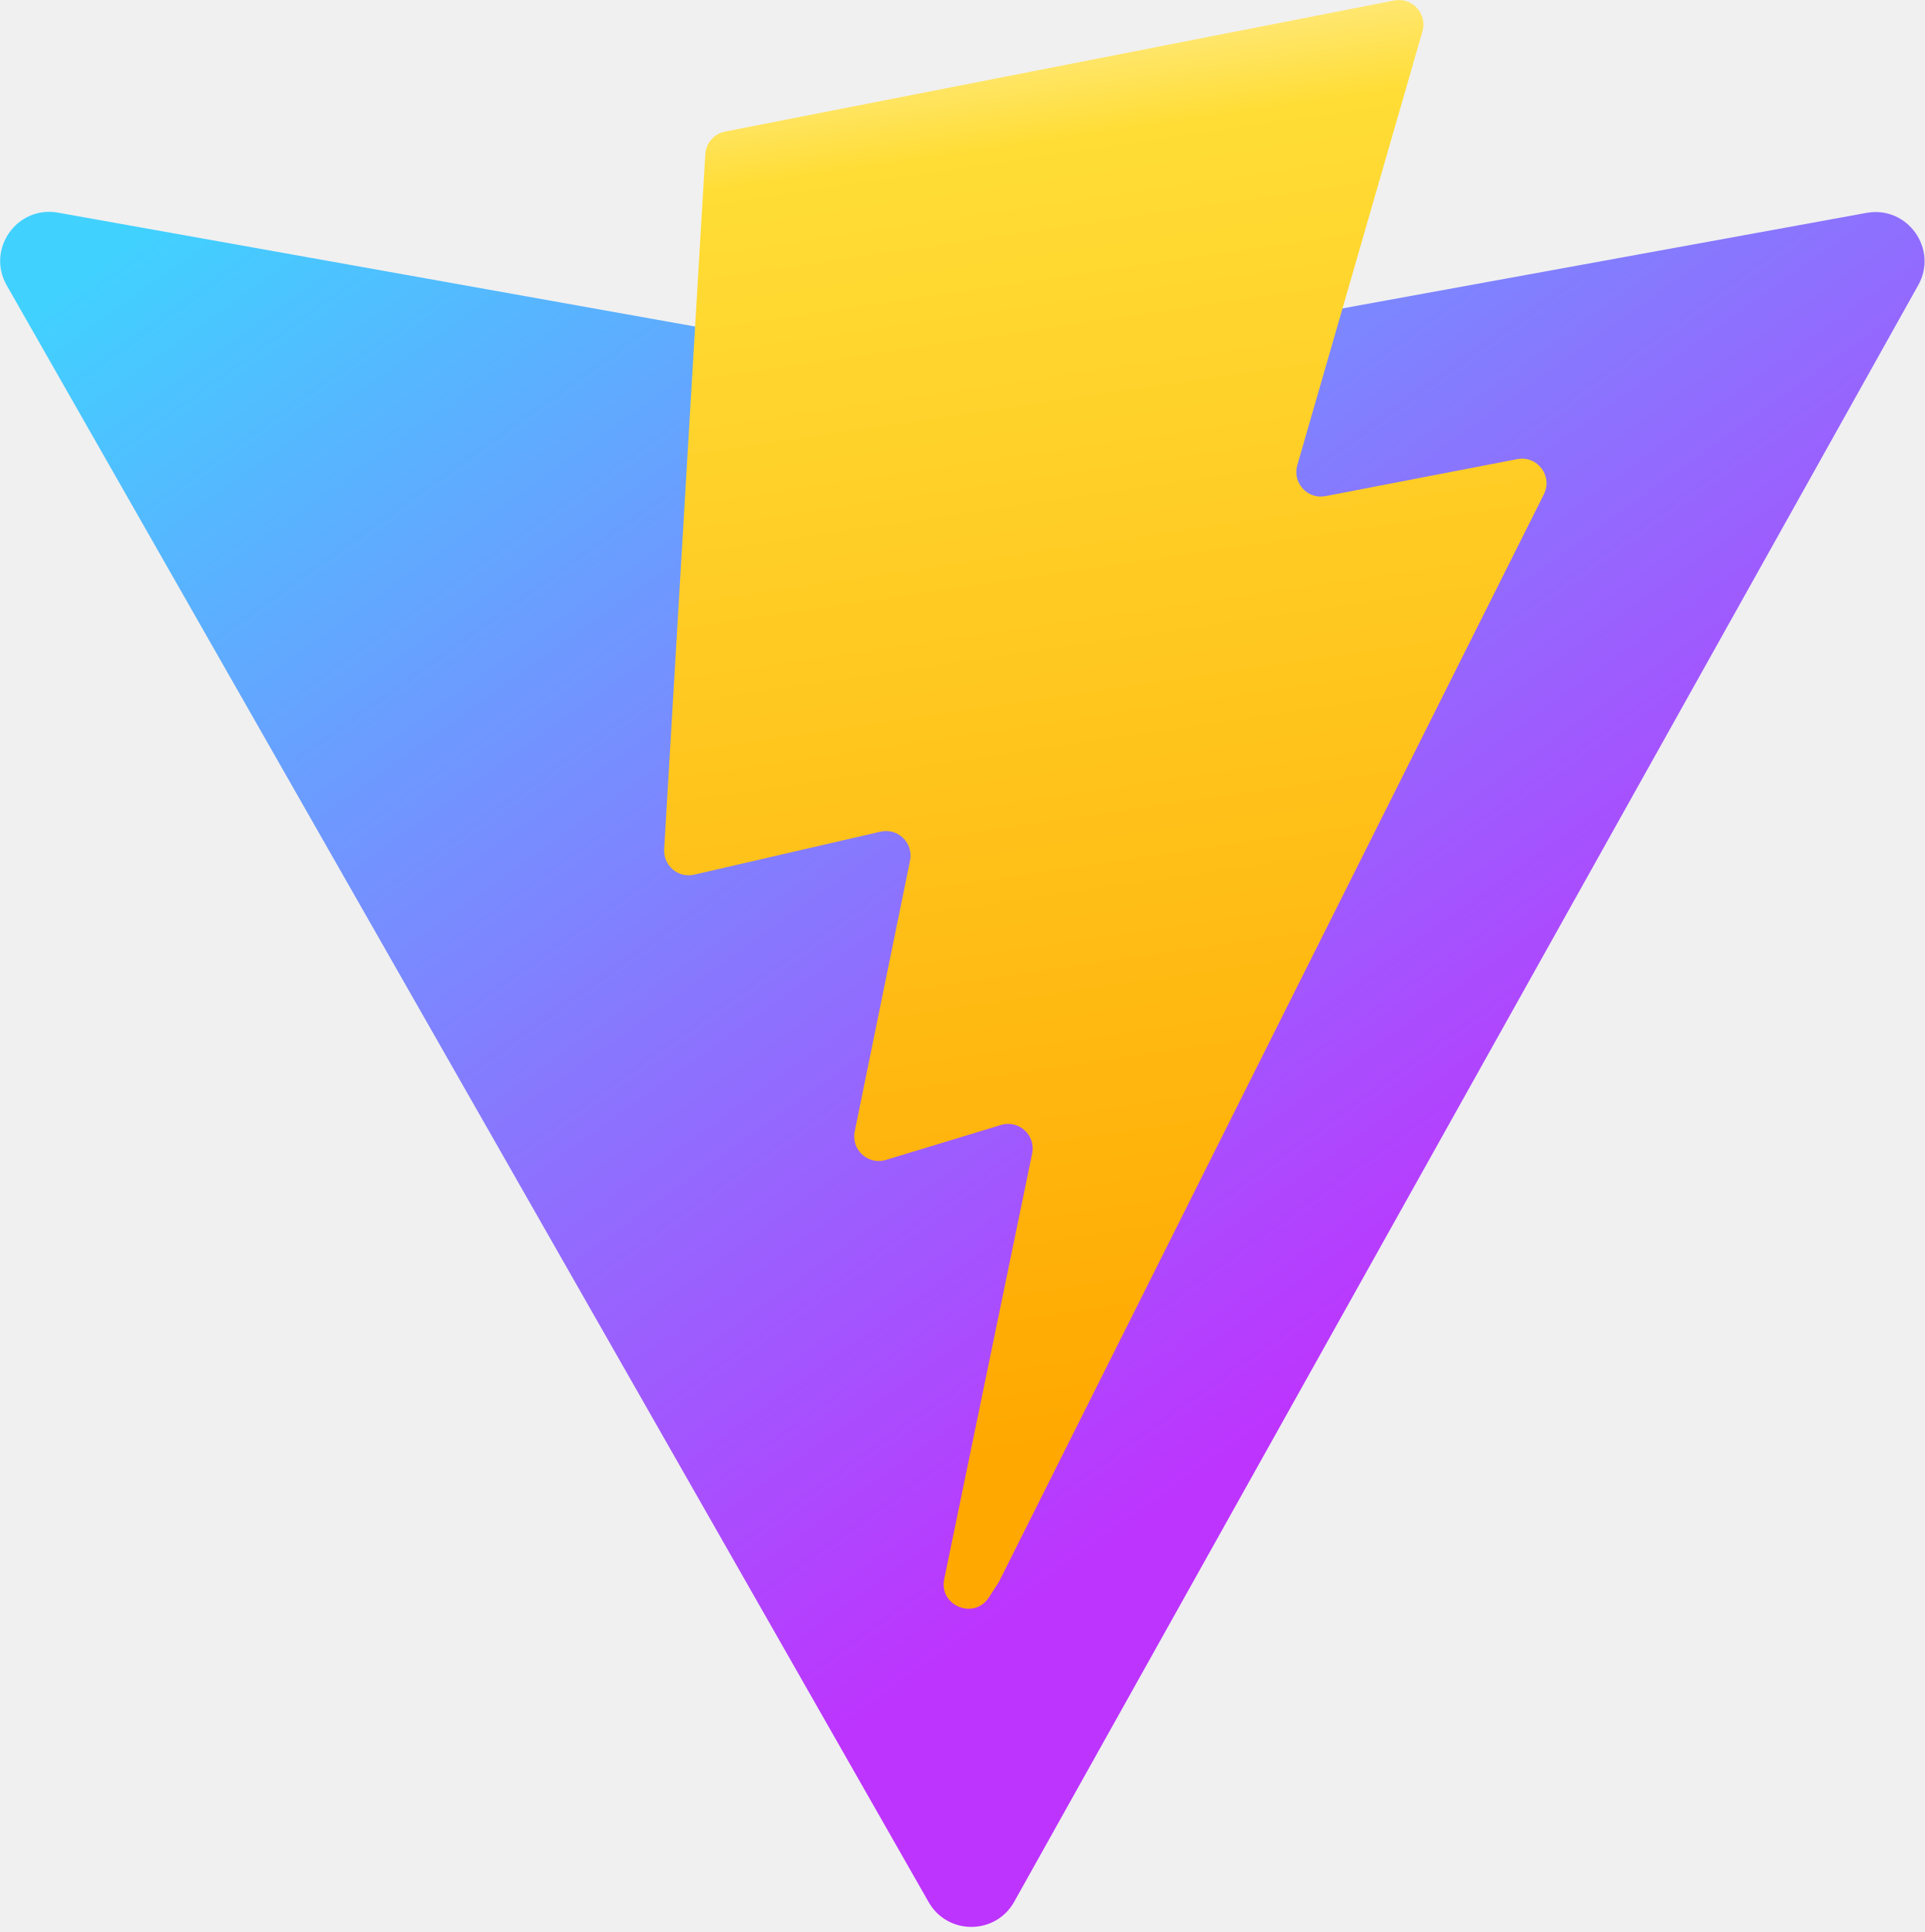
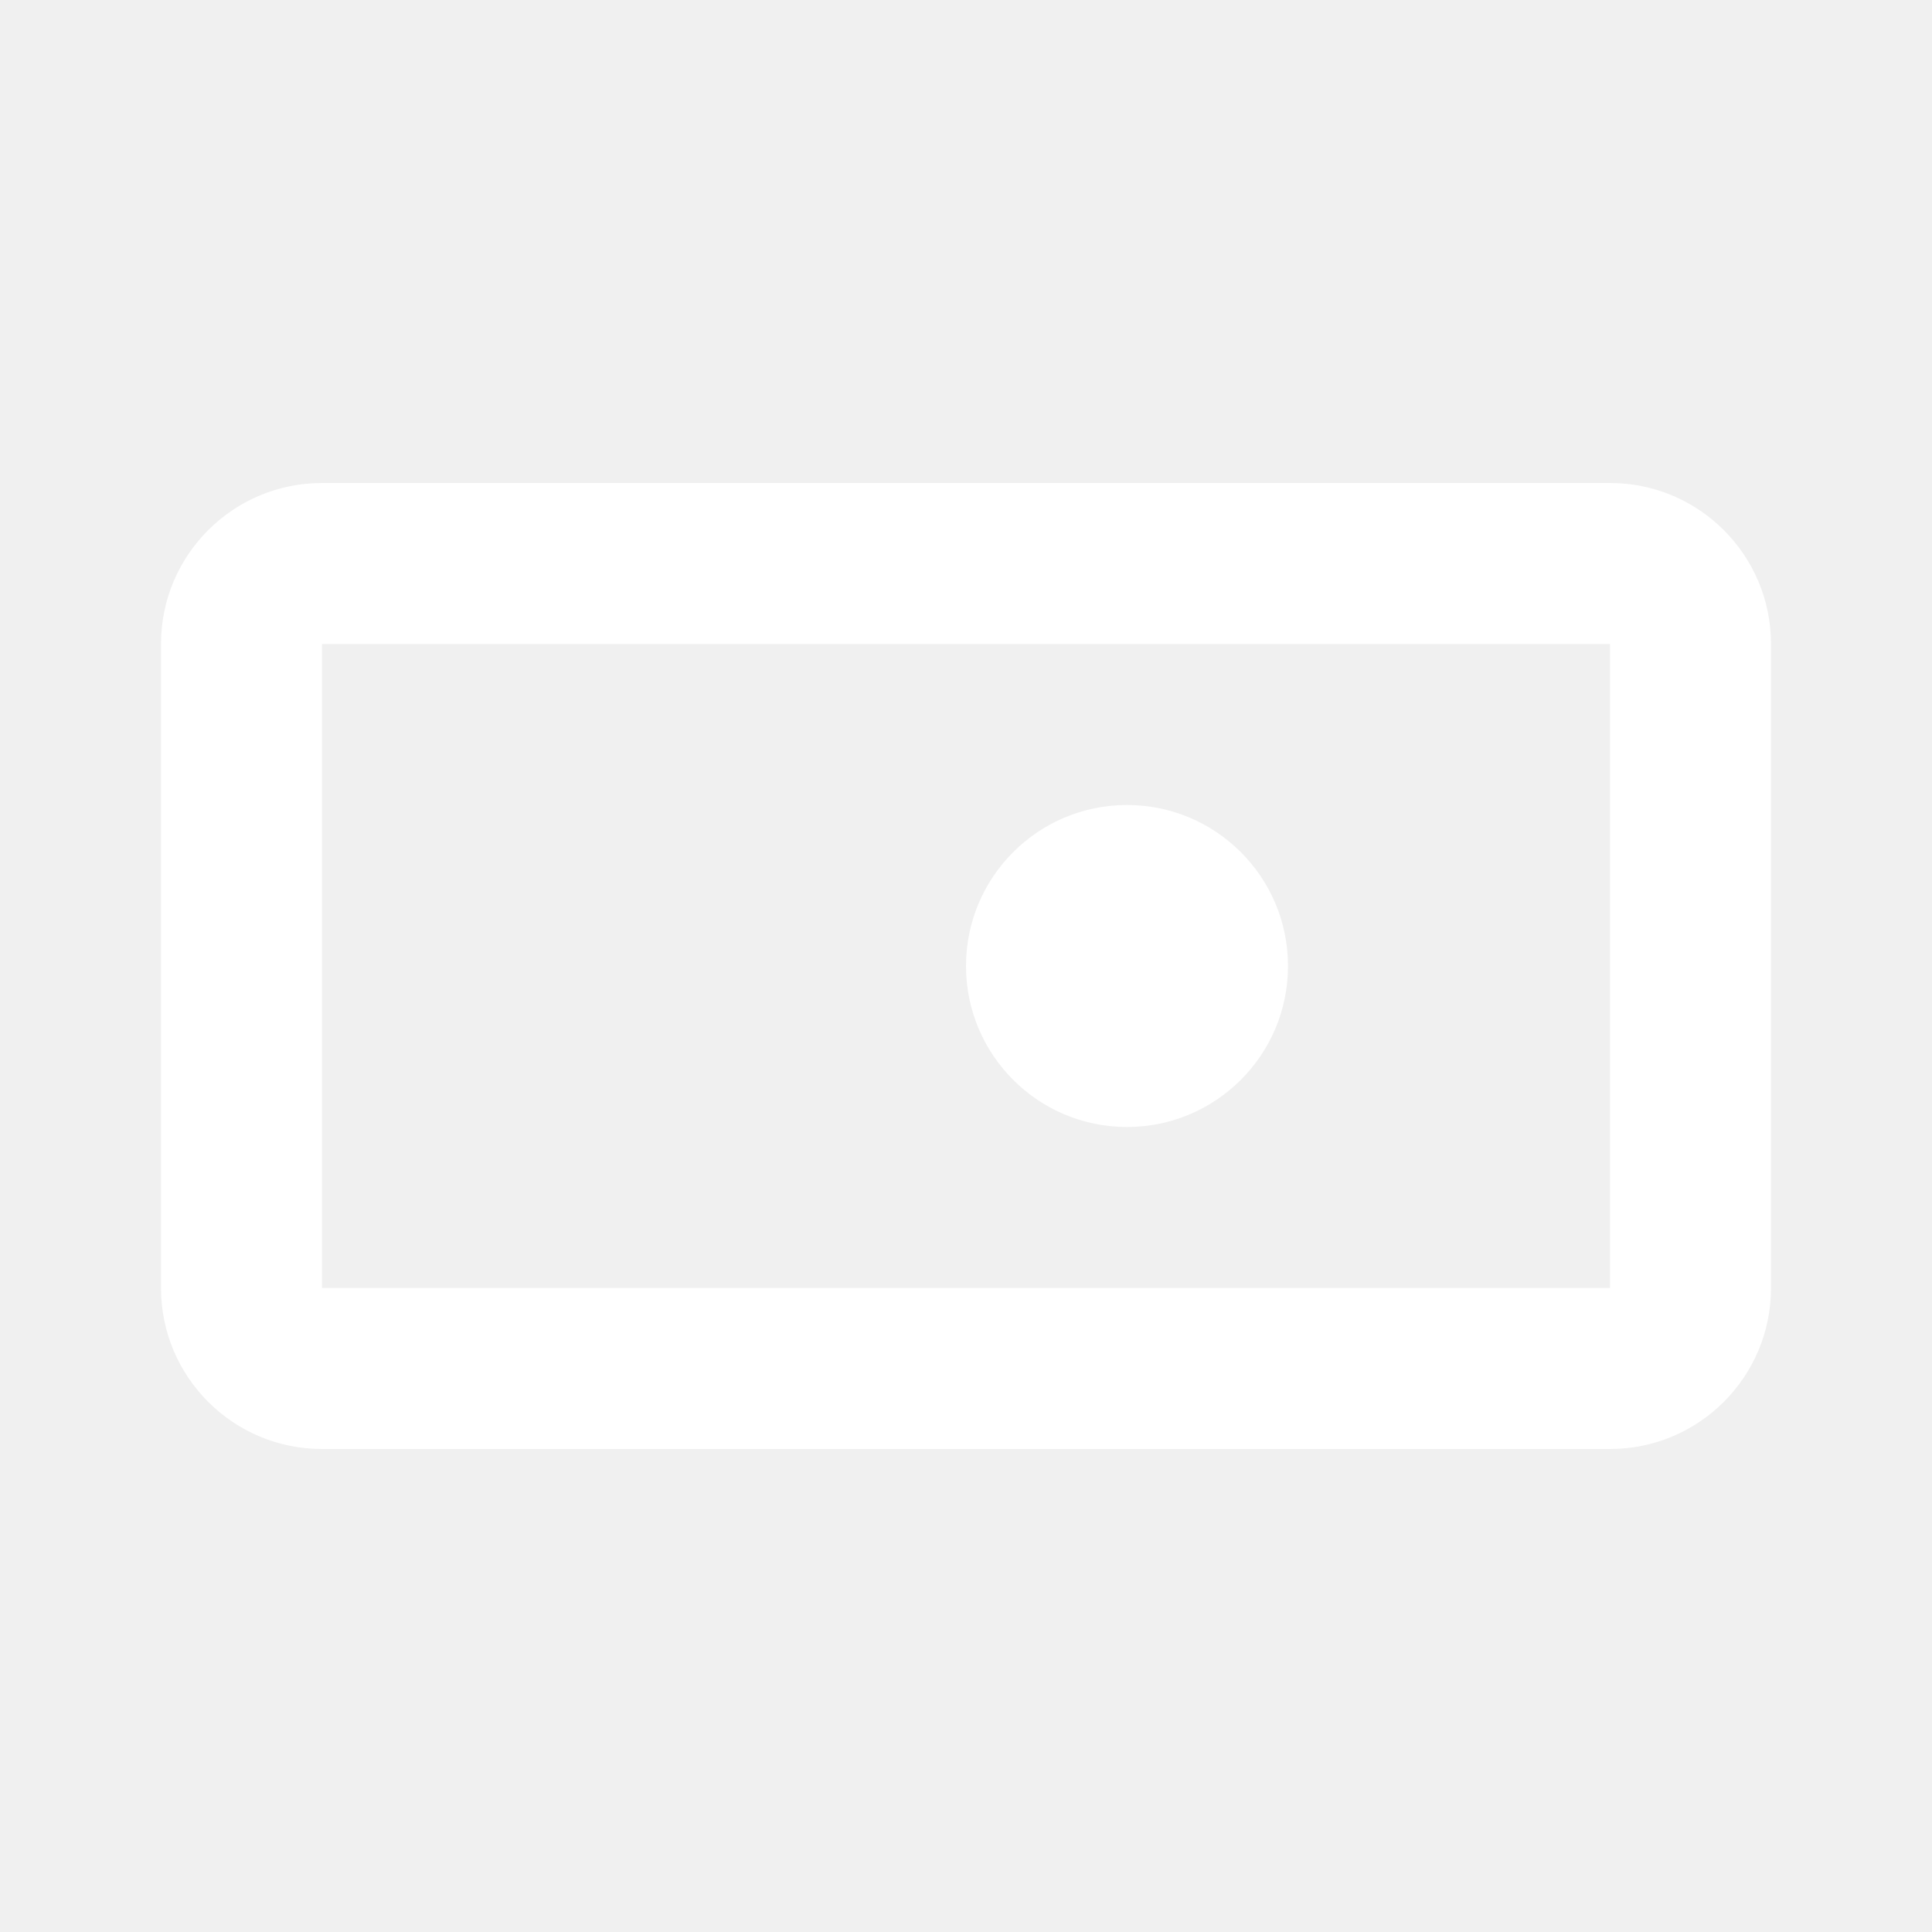
- <svg xmlns="http://www.w3.org/2000/svg" aria-hidden="true" role="img" class="iconify iconify--logos" width="31.88" height="32" preserveAspectRatio="xMidYMid meet" viewBox="0 0 256 257">
-   <defs>
-     <linearGradient id="IconifyId1813088fe1fbc01fb466" x1="-.828%" x2="57.636%" y1="7.652%" y2="78.411%">
-       <stop offset="0%" stop-color="#41D1FF" />
-       <stop offset="100%" stop-color="#BD34FE" />
-     </linearGradient>
-     <linearGradient id="IconifyId1813088fe1fbc01fb467" x1="43.376%" x2="50.316%" y1="2.242%" y2="89.03%">
-       <stop offset="0%" stop-color="#FFEA83" />
-       <stop offset="8.333%" stop-color="#FFDD35" />
-       <stop offset="100%" stop-color="#FFA800" />
-     </linearGradient>
-   </defs>
-   <path fill="url(#IconifyId1813088fe1fbc01fb466)" d="M255.153 37.938L134.897 252.976c-2.483 4.44-8.862 4.466-11.382.048L.875 37.958c-2.746-4.814 1.371-10.646 6.827-9.67l120.385 21.517a6.537 6.537 0 0 0 2.322-.004l117.867-21.483c5.438-.991 9.574 4.796 6.877 9.62Z" />
-   <path fill="url(#IconifyId1813088fe1fbc01fb467)" d="M185.432.063L96.44 17.501a3.268 3.268 0 0 0-2.634 3.014l-5.474 92.456a3.268 3.268 0 0 0 3.997 3.378l24.777-5.718c2.318-.535 4.413 1.507 3.936 3.838l-7.361 36.047c-.495 2.426 1.782 4.5 4.151 3.78l15.304-4.649c2.372-.72 4.652 1.36 4.15 3.788l-11.698 56.621c-.732 3.542 3.979 5.473 5.943 2.437l1.313-2.028l72.516-144.72c1.215-2.423-.88-5.186-3.54-4.672l-25.505 4.922c-2.396.462-4.435-1.77-3.759-4.114l16.646-57.705c.677-2.35-1.37-4.583-3.769-4.113Z" />
+ <svg xmlns="http://www.w3.org/2000/svg" viewBox="0 0 24 24" width="48" height="48" fill="#ffffff">
+   <path d="M20 6H4a2 2 0 00-2 2v8a2 2 0 002 2h16a2 2 0 002-2V8a2 2 0 00-2-2zm0 10H4V8h16v8zm-6-2a2 2 0 110-4 2 2 0 010 4z" />
</svg>
